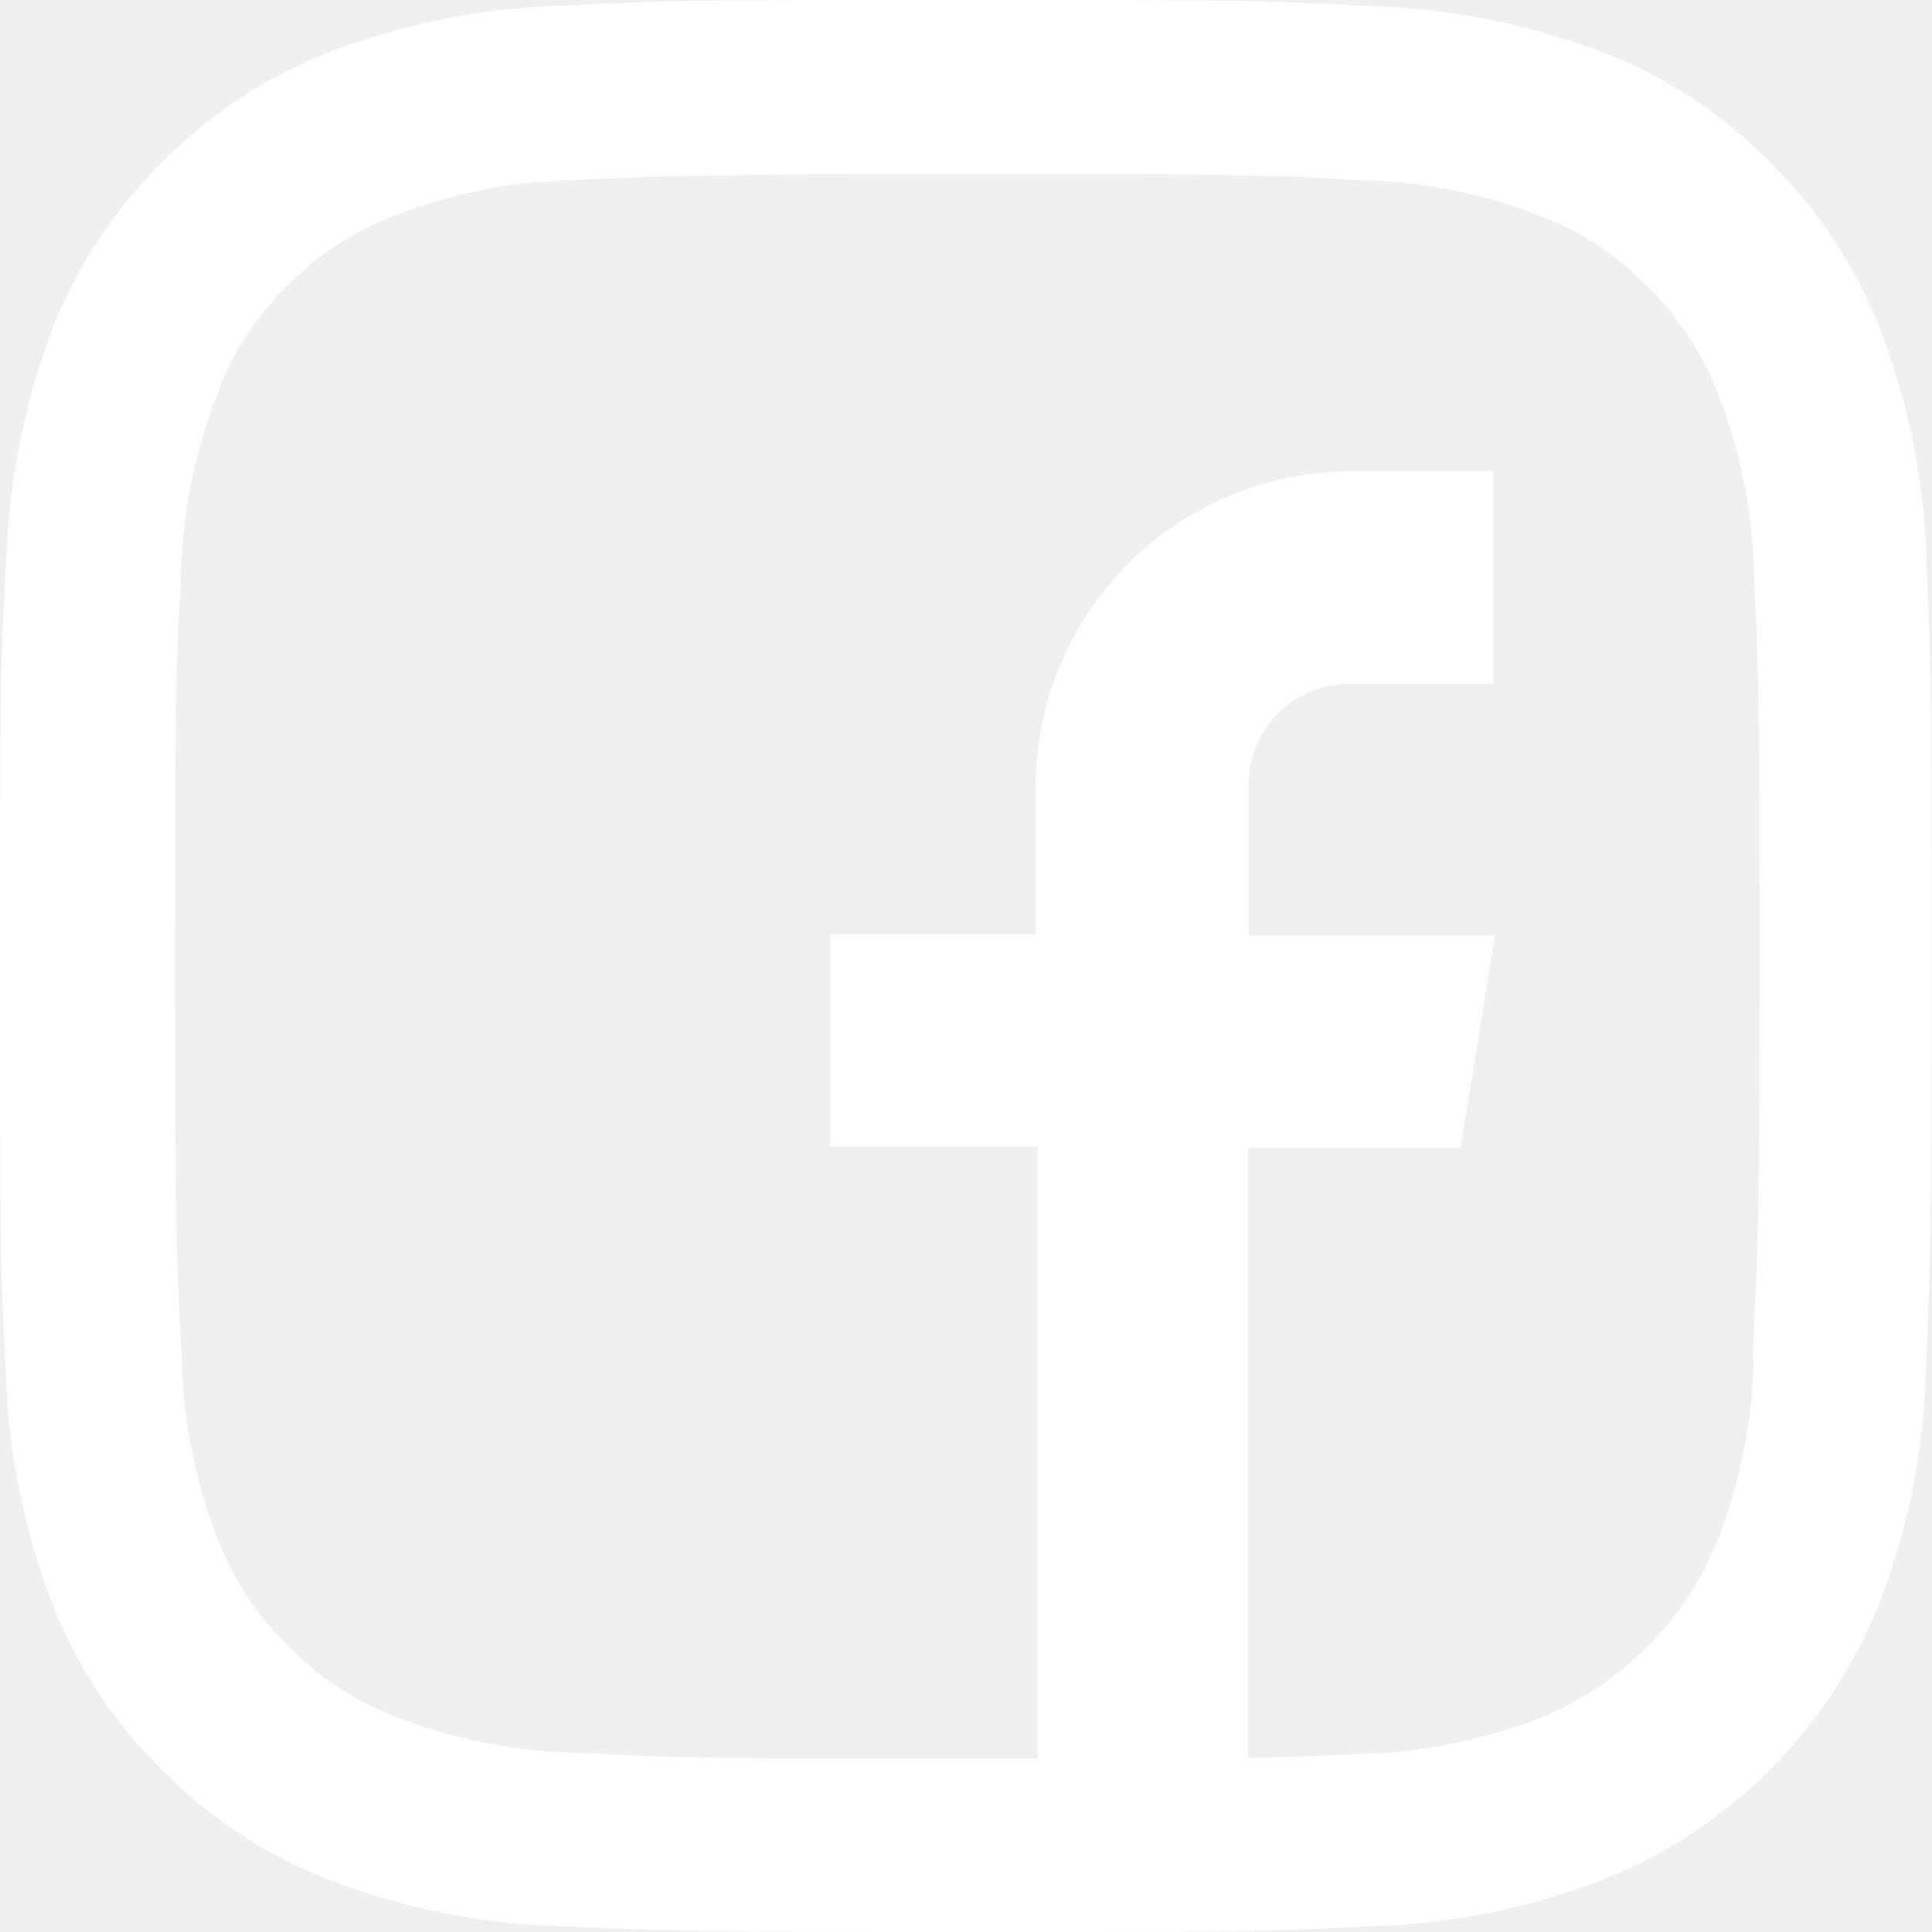
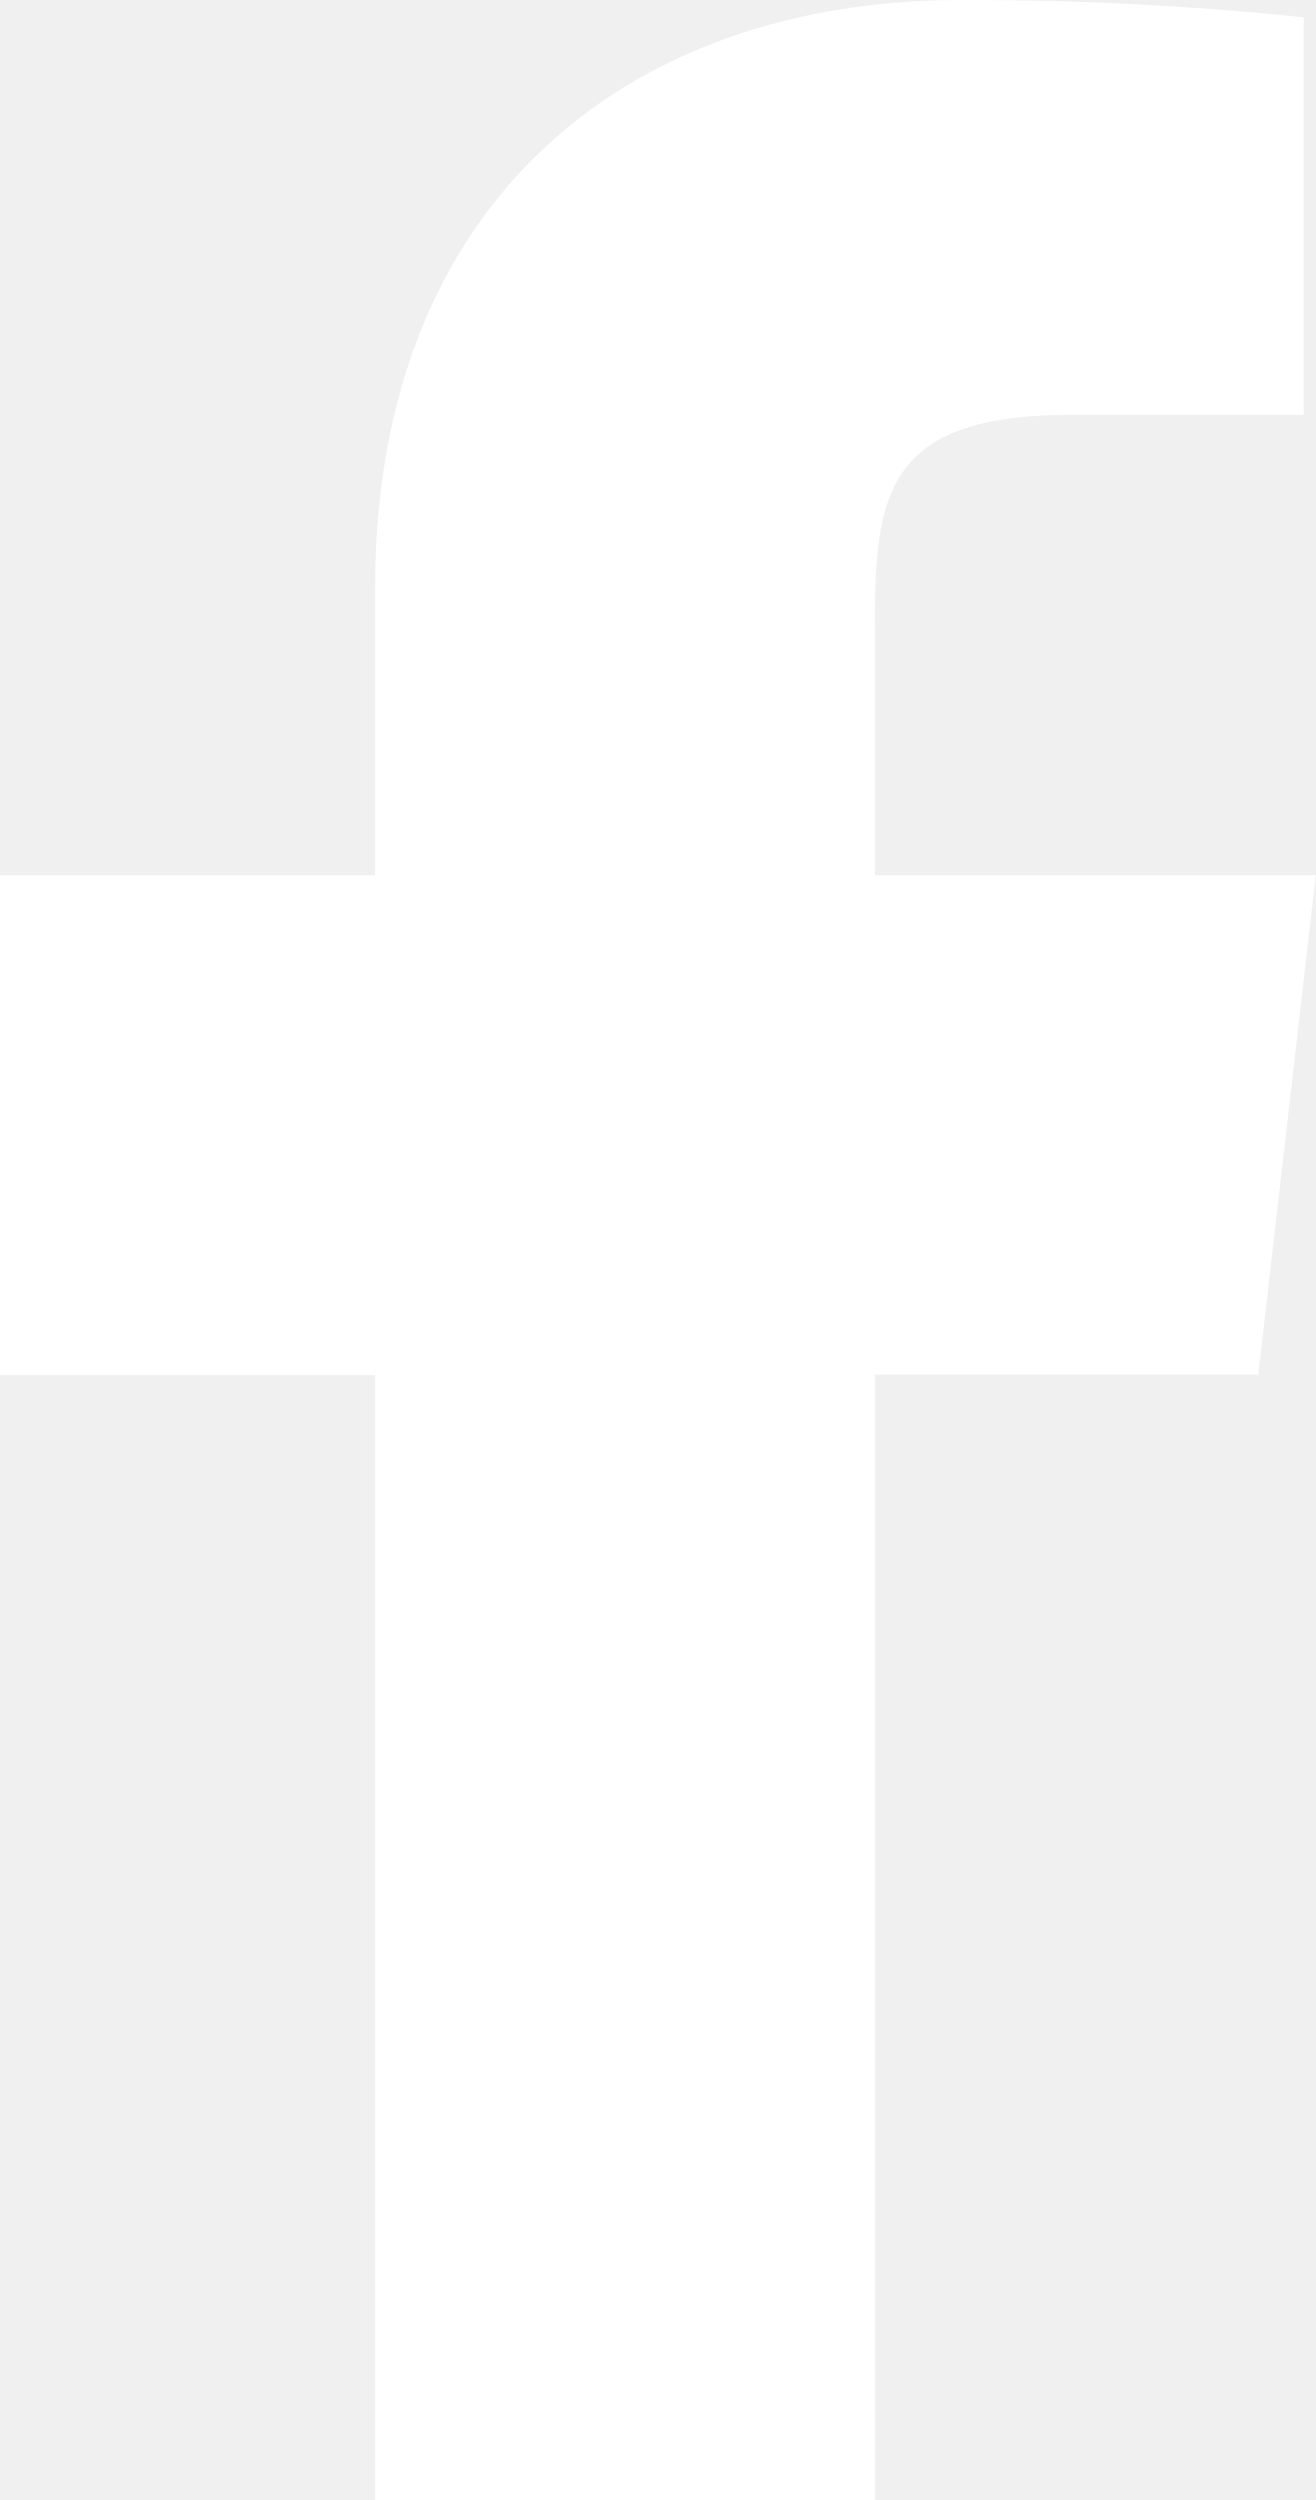
- <svg xmlns="http://www.w3.org/2000/svg" viewBox="0 0 55.83 55.84">
+ <svg xmlns="http://www.w3.org/2000/svg" viewBox="0 0 50.98 96.9">
  <defs>
    <style>.cls-1{fill:#fff;}</style>
  </defs>
  <g id="Layer_2" data-name="Layer 2">
    <g id="Layer_1-2" data-name="Layer 1">
-       <path class="cls-1" d="M55.69,16.42a20.34,20.34,0,0,0-1.3-6.78,13.7,13.7,0,0,0-3.23-4.95,13.64,13.64,0,0,0-4.94-3.22A20.91,20.91,0,0,0,39.45.17C36.46,0,35.51,0,27.93,0S19.4,0,16.42.16a20.34,20.34,0,0,0-6.78,1.3A13.7,13.7,0,0,0,4.69,4.69,13.81,13.81,0,0,0,1.47,9.63a20.92,20.92,0,0,0-1.3,6.78C0,19.4,0,20.34,0,27.93s0,8.53.16,11.51a20.33,20.33,0,0,0,1.3,6.77,13.67,13.67,0,0,0,3.23,4.95,13.81,13.81,0,0,0,4.94,3.22,20.4,20.4,0,0,0,6.78,1.3c3,.13,3.92.16,11.51.16s8.53,0,11.51-.16a20.33,20.33,0,0,0,6.77-1.3,14.29,14.29,0,0,0,8.17-8.17,20.39,20.39,0,0,0,1.3-6.77c.13-3,.16-3.93.16-11.51S55.82,19.4,55.69,16.42Zm-5,22.8a15.37,15.37,0,0,1-1,5.18,9.28,9.28,0,0,1-5.3,5.3,15.43,15.43,0,0,1-5.18,1c-1.19.05-2,.09-3.13.11V33.18h6.13l1-6.15H36.09V22.76a2.92,2.92,0,0,1,3-3h4.07V13.62H39.06a9.14,9.14,0,0,0-9.13,9.16V27H24v6.15h6V50.82h-2c-7.45,0-8.35,0-11.28-.16a15.31,15.31,0,0,1-5.18-1,8.69,8.69,0,0,1-3.21-2.08,8.6,8.6,0,0,1-2.08-3.21,15.17,15.17,0,0,1-1-5.18C5.09,36.28,5.06,35.4,5.06,28s0-8.35.17-11.28a15.06,15.06,0,0,1,1-5.18A8.35,8.35,0,0,1,8.28,8.28,8.6,8.6,0,0,1,11.49,6.2a15.11,15.11,0,0,1,5.18-1c2.94-.13,3.83-.17,11.28-.17s8.34,0,11.28.17a15.06,15.06,0,0,1,5.18,1,8.52,8.52,0,0,1,3.21,2.08,8.85,8.85,0,0,1,2.08,3.21,15.37,15.37,0,0,1,1,5.18c.13,2.94.16,3.83.16,11.28S50.79,36.27,50.66,39.22Z" />
+       <path id="Path_14" data-name="Path 14" class="cls-1" d="M51,33.92H33.91v-9.7c0-5,.4-8.14,7.57-8.14h9.05V.67A124.86,124.86,0,0,0,37.27,0C24.13,0,14.54,8,14.54,22.77V33.92H0V53.3H14.54V96.9H33.92V53.28H48.77Z" />
    </g>
  </g>
</svg>
